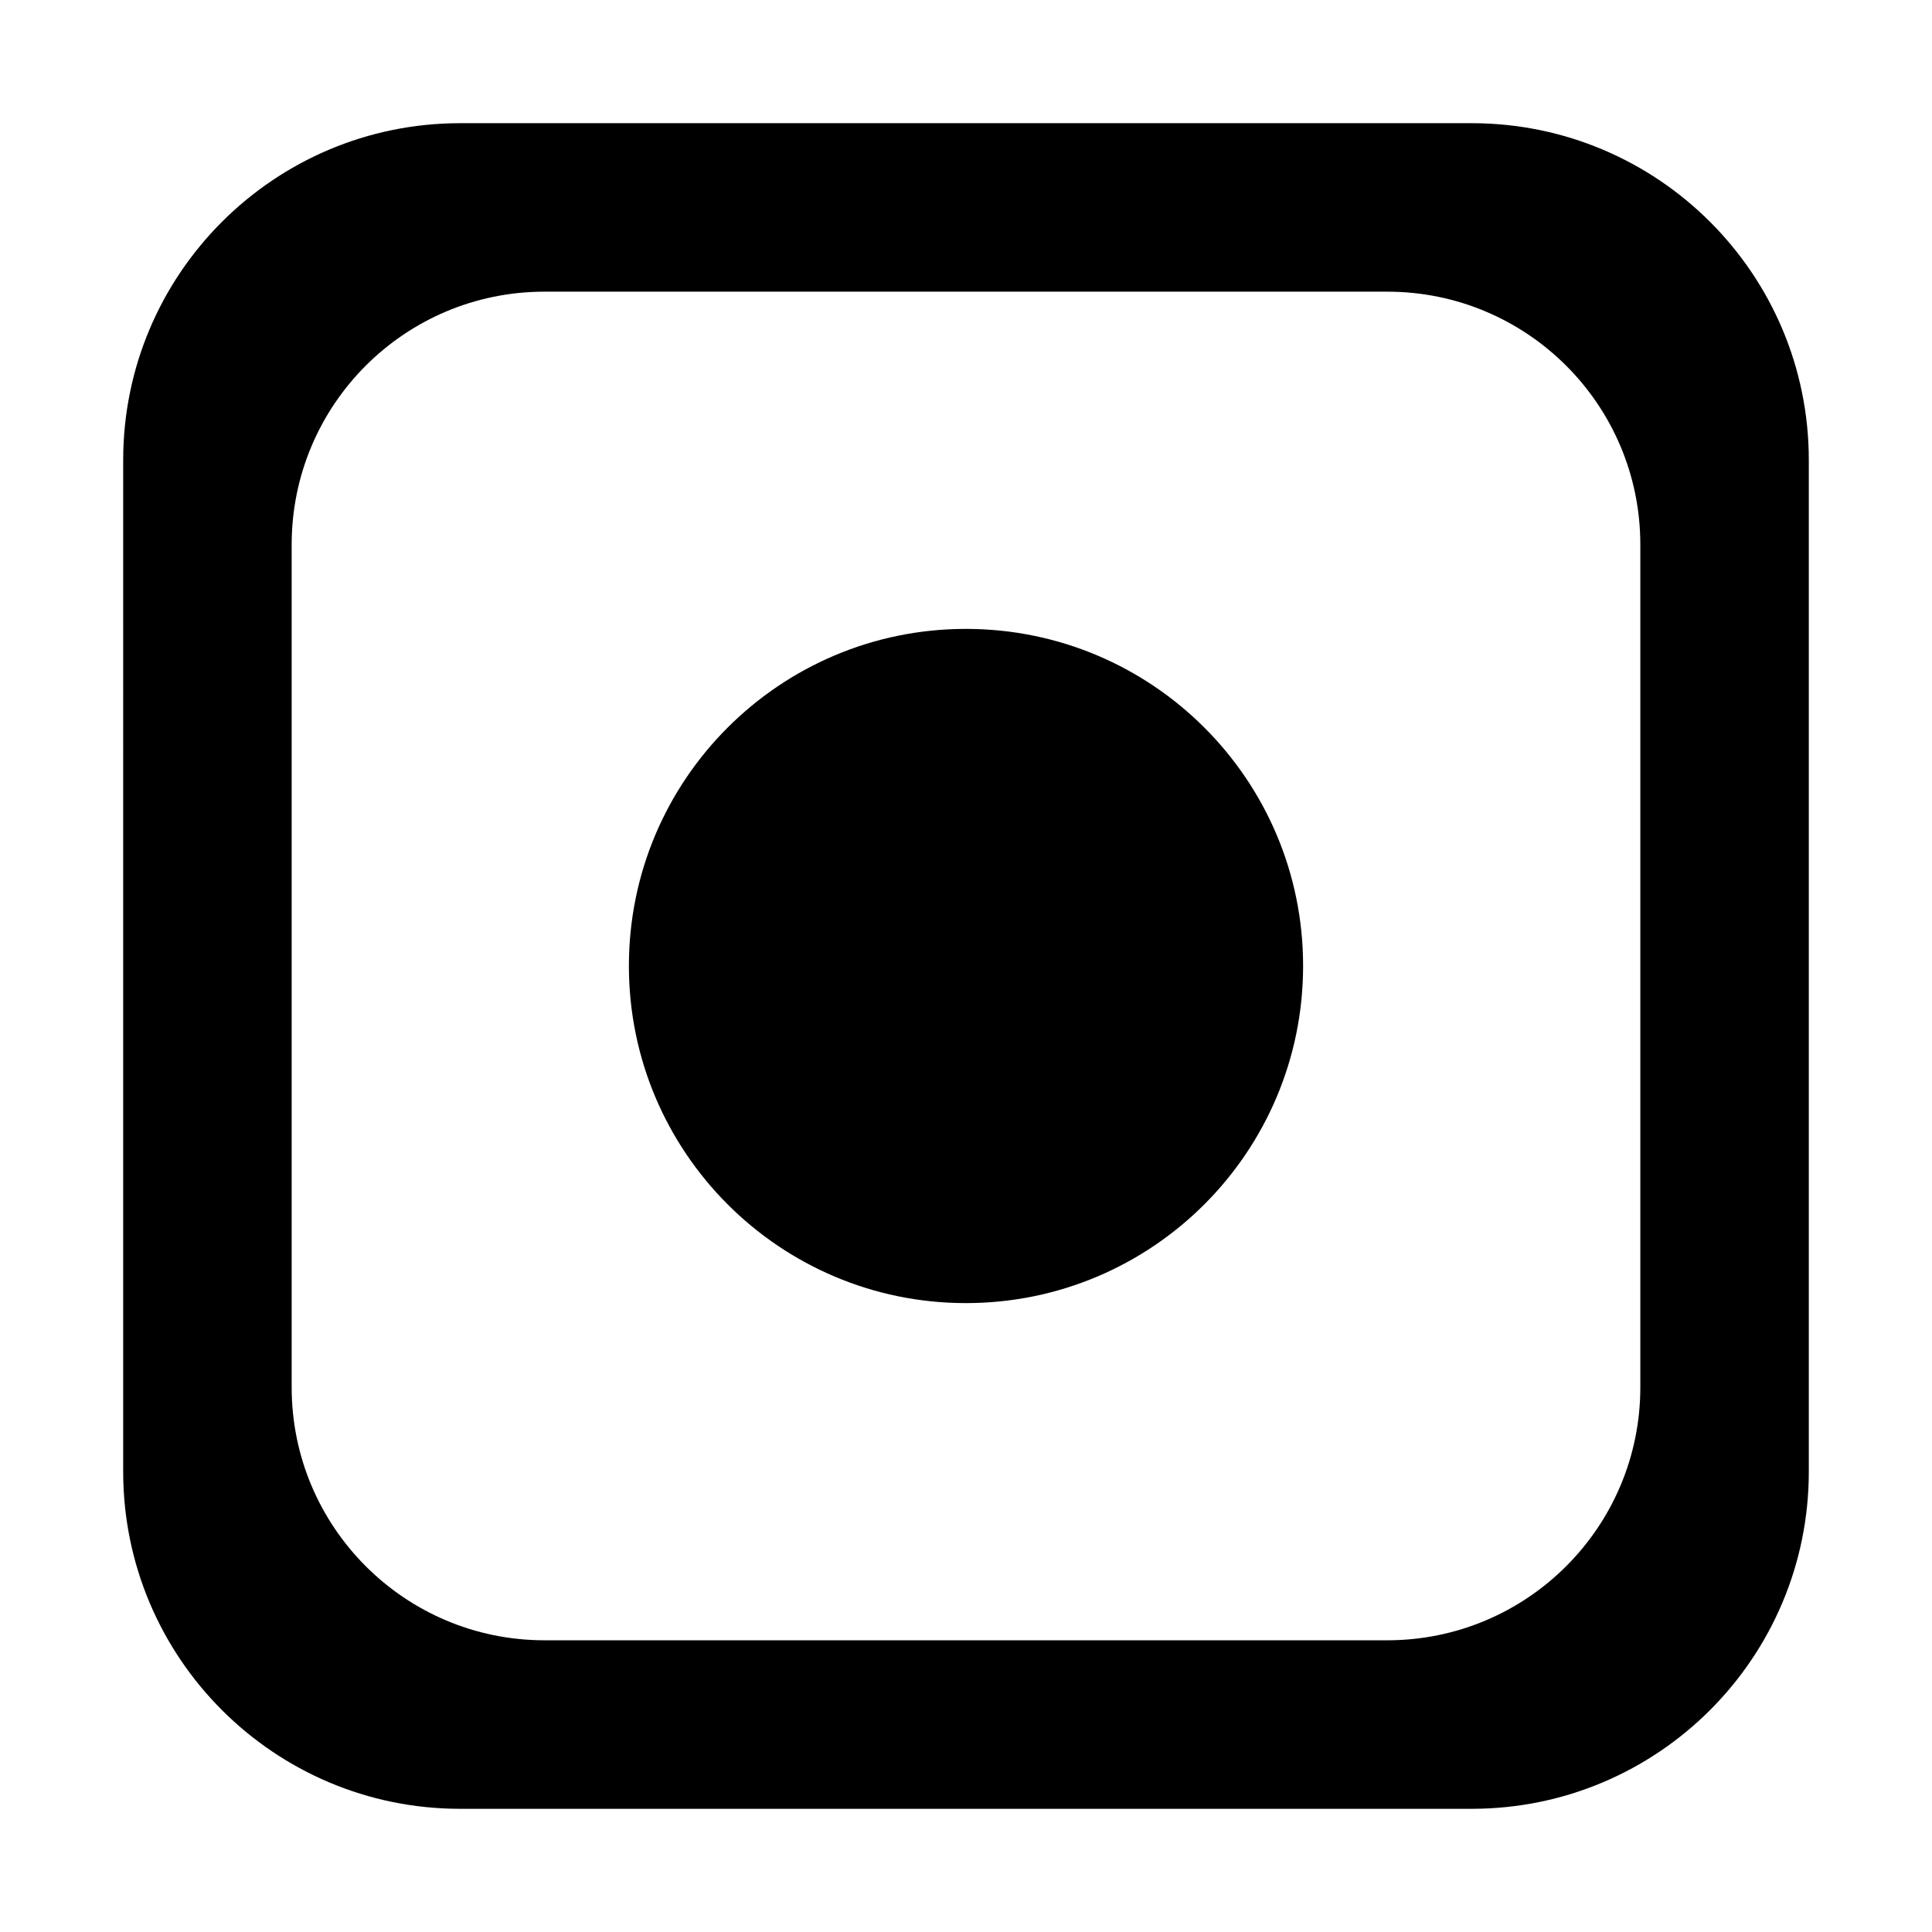
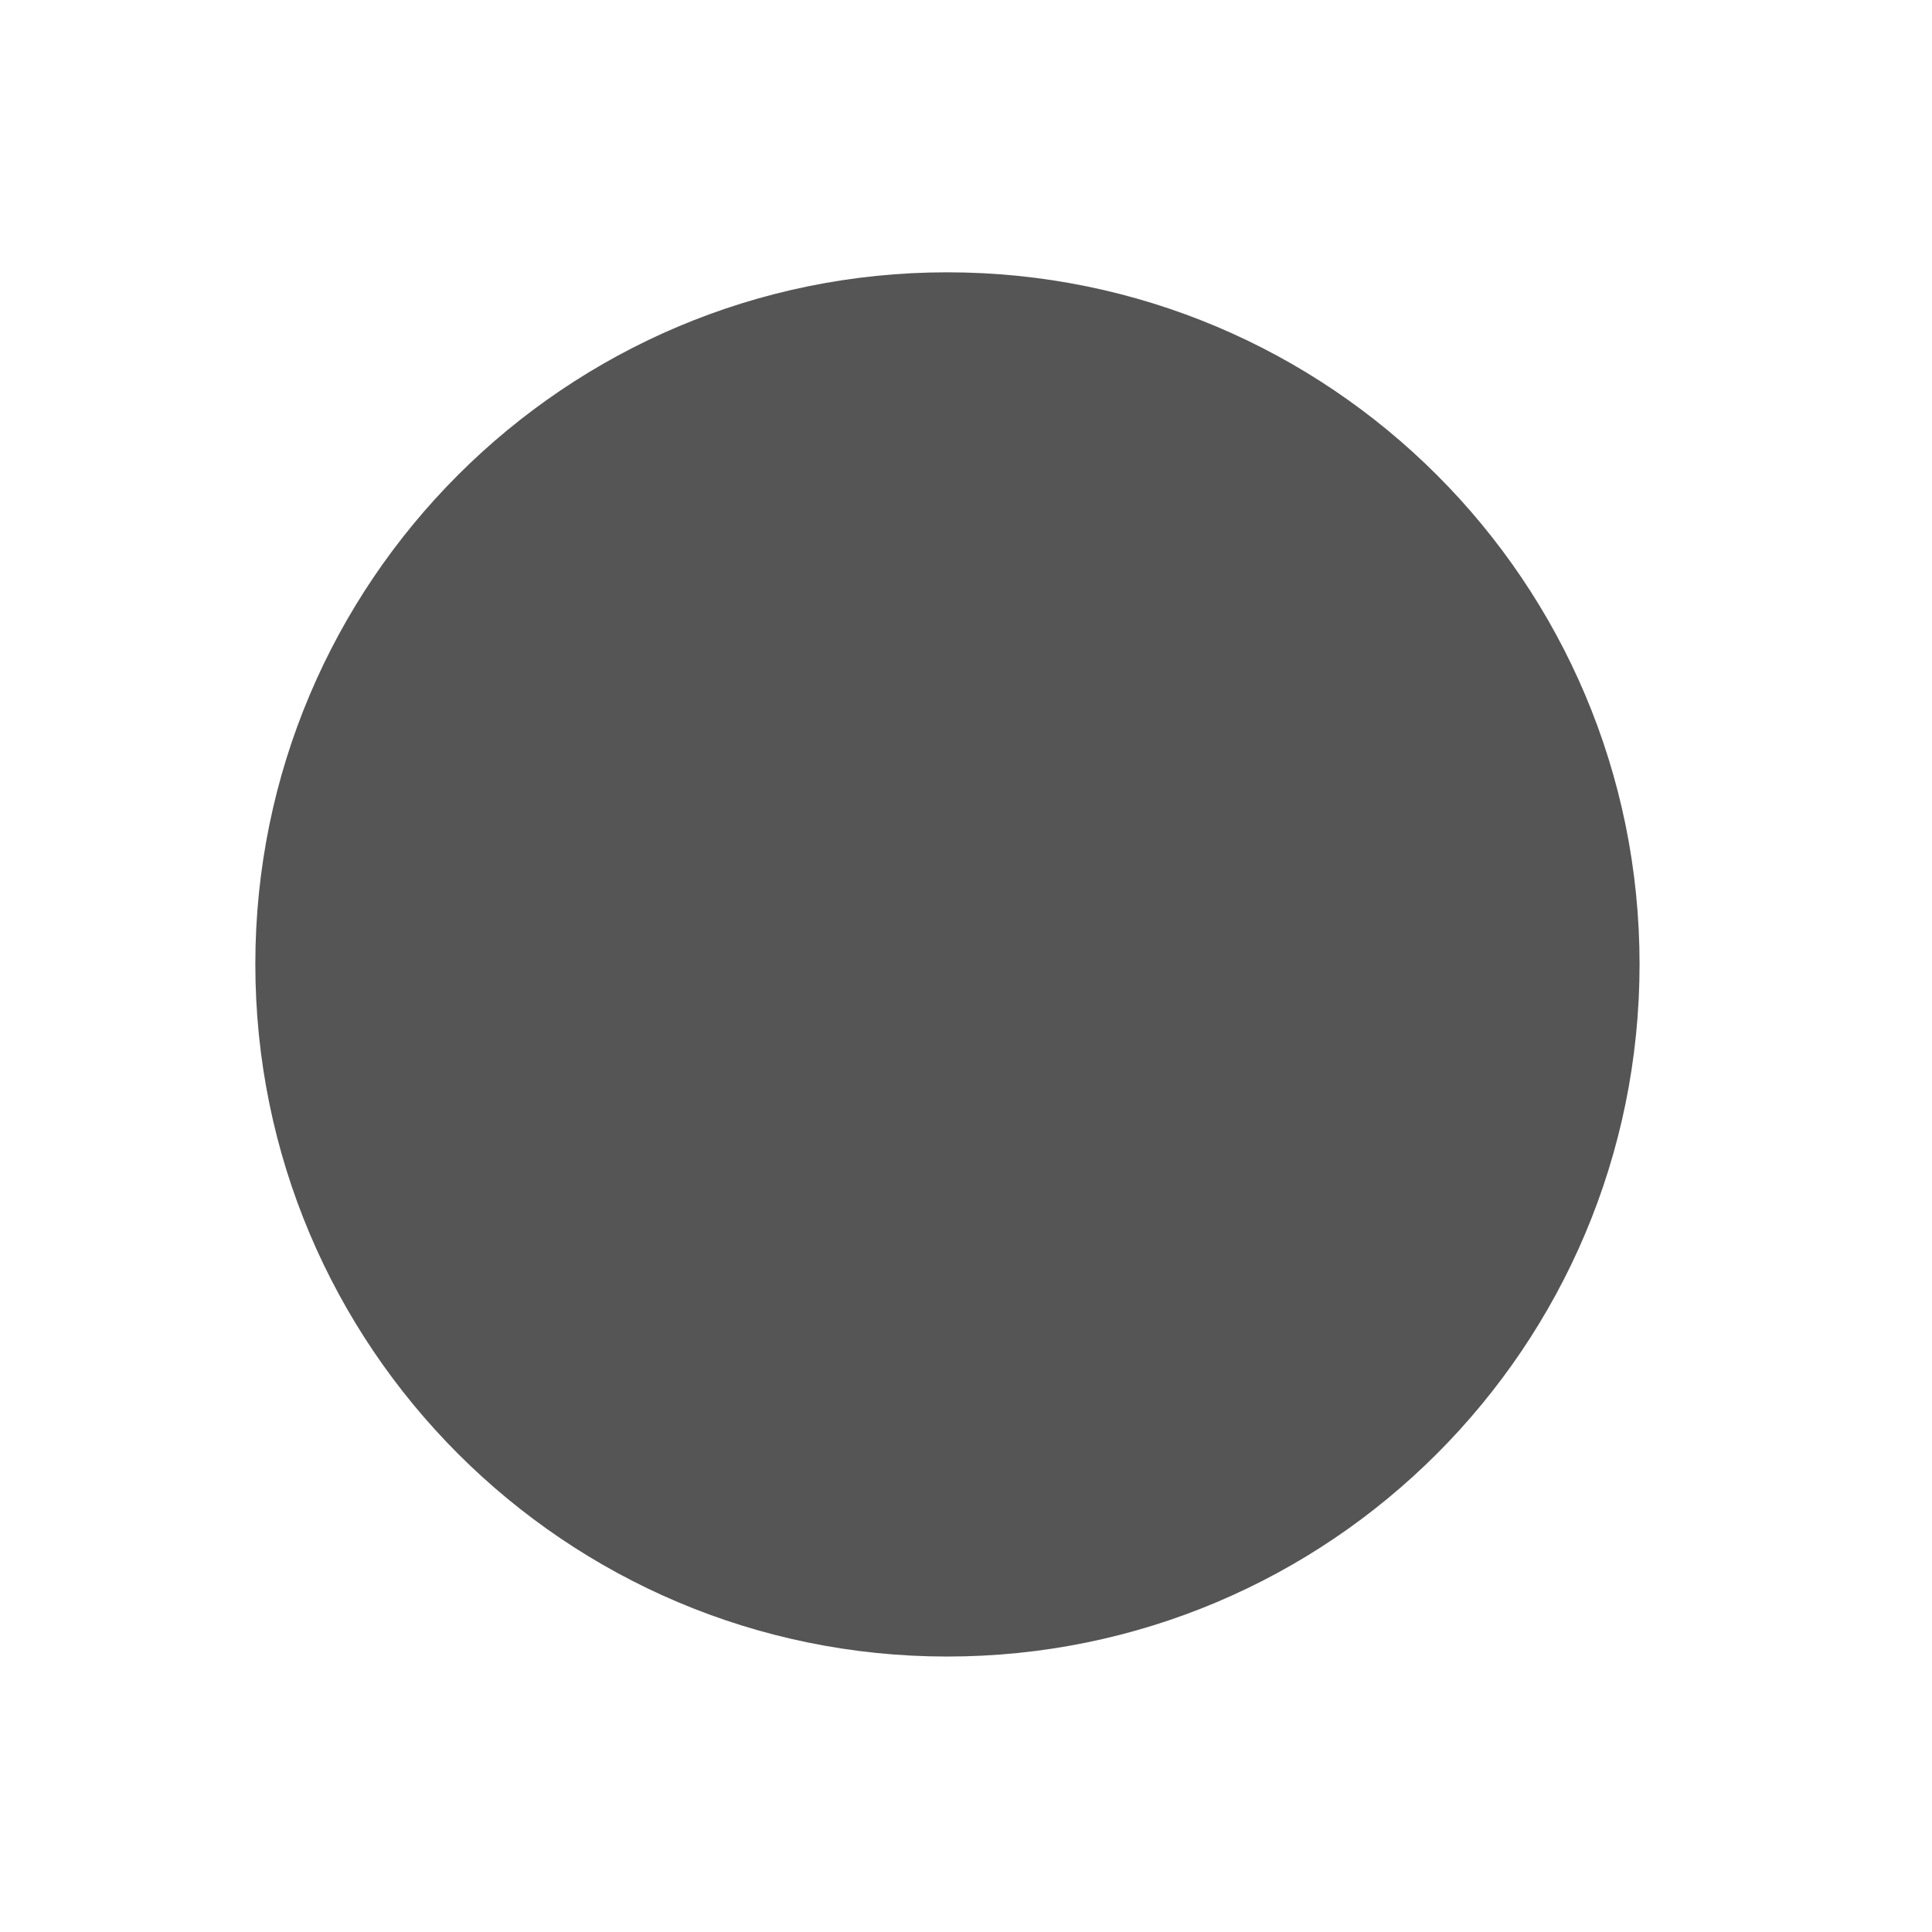
- <svg xmlns="http://www.w3.org/2000/svg" class="svg-icon" style="width: 1em; height: 1em;vertical-align: middle;fill: currentColor;overflow: hidden;" viewBox="0 0 1024 1024" version="1.1">
-   <path id="path1" d="M690.67 511.933c0 98.748-79.967 178.738-178.737 178.738-98.596 0-178.605-79.99-178.605-178.738 0-98.64 80.01-178.605 178.605-178.605C610.702 333.329 690.67 413.295 690.67 511.933zM958.708 243.896l0 536.077c0 98.728-79.966 178.737-178.737 178.737L243.895 958.71c-98.596 0-178.605-80.01-178.605-178.737L65.291 243.896c0-98.64 80.01-178.605 178.605-178.605l536.076 0C878.742 65.29 958.708 145.256 958.708 243.896zM869.405 288.655c0-74.098-60.071-134.063-134.105-134.063L288.569 154.592c-73.99 0-133.977 59.966-133.977 134.063l0 446.668c0 74.012 59.987 134.063 133.977 134.063L735.3 869.387c74.034 0 134.105-60.052 134.105-134.063L869.406 288.655z" />
+ <svg xmlns="http://www.w3.org/2000/svg" version="1.1" width="1024" height="1024" xml:space="preserve" id="recordCanvas">
+   <path id="recordCanvas-path1" stroke="none" fill="rgb(85, 85, 85)" d="M 869,511.03 C 869,713.77 704.82,878 502.03,878 299.6,878 135.33,713.77 135.33,511.03 135.33,308.51 299.6,144.33 502.03,144.33 704.82,144.33 869,308.51 869,511.03 Z M 869,511.03" />
</svg>
